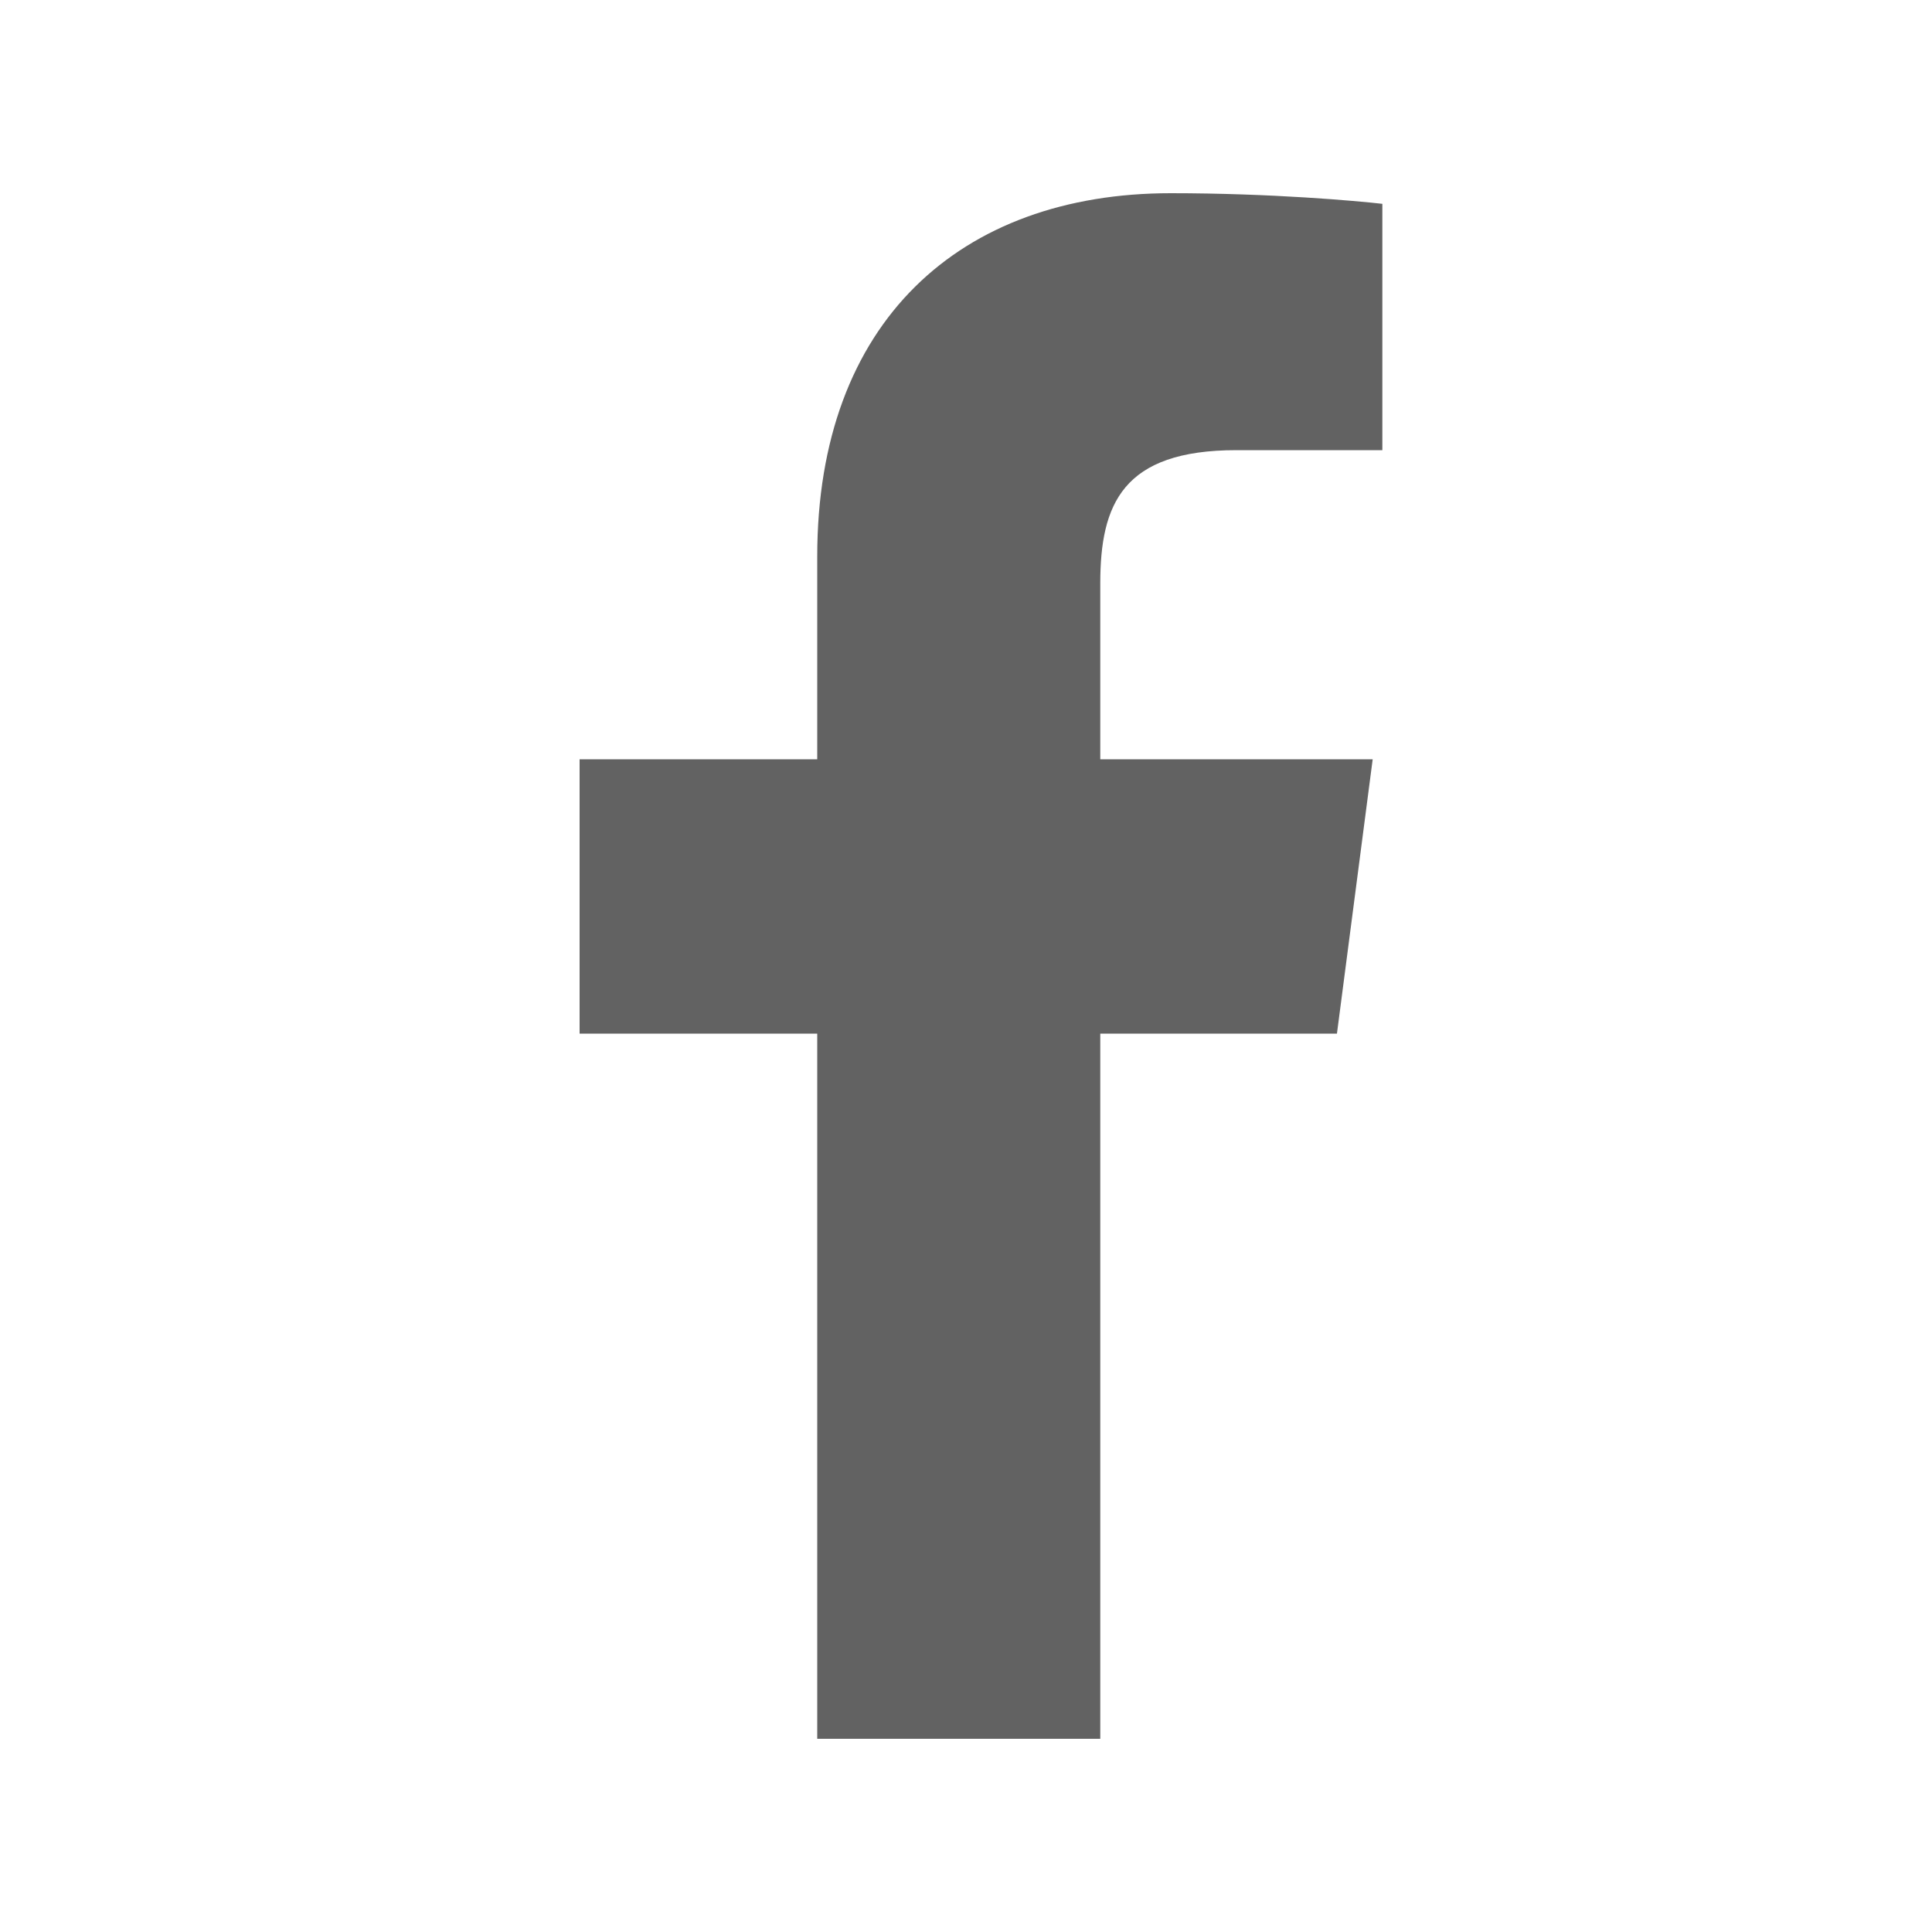
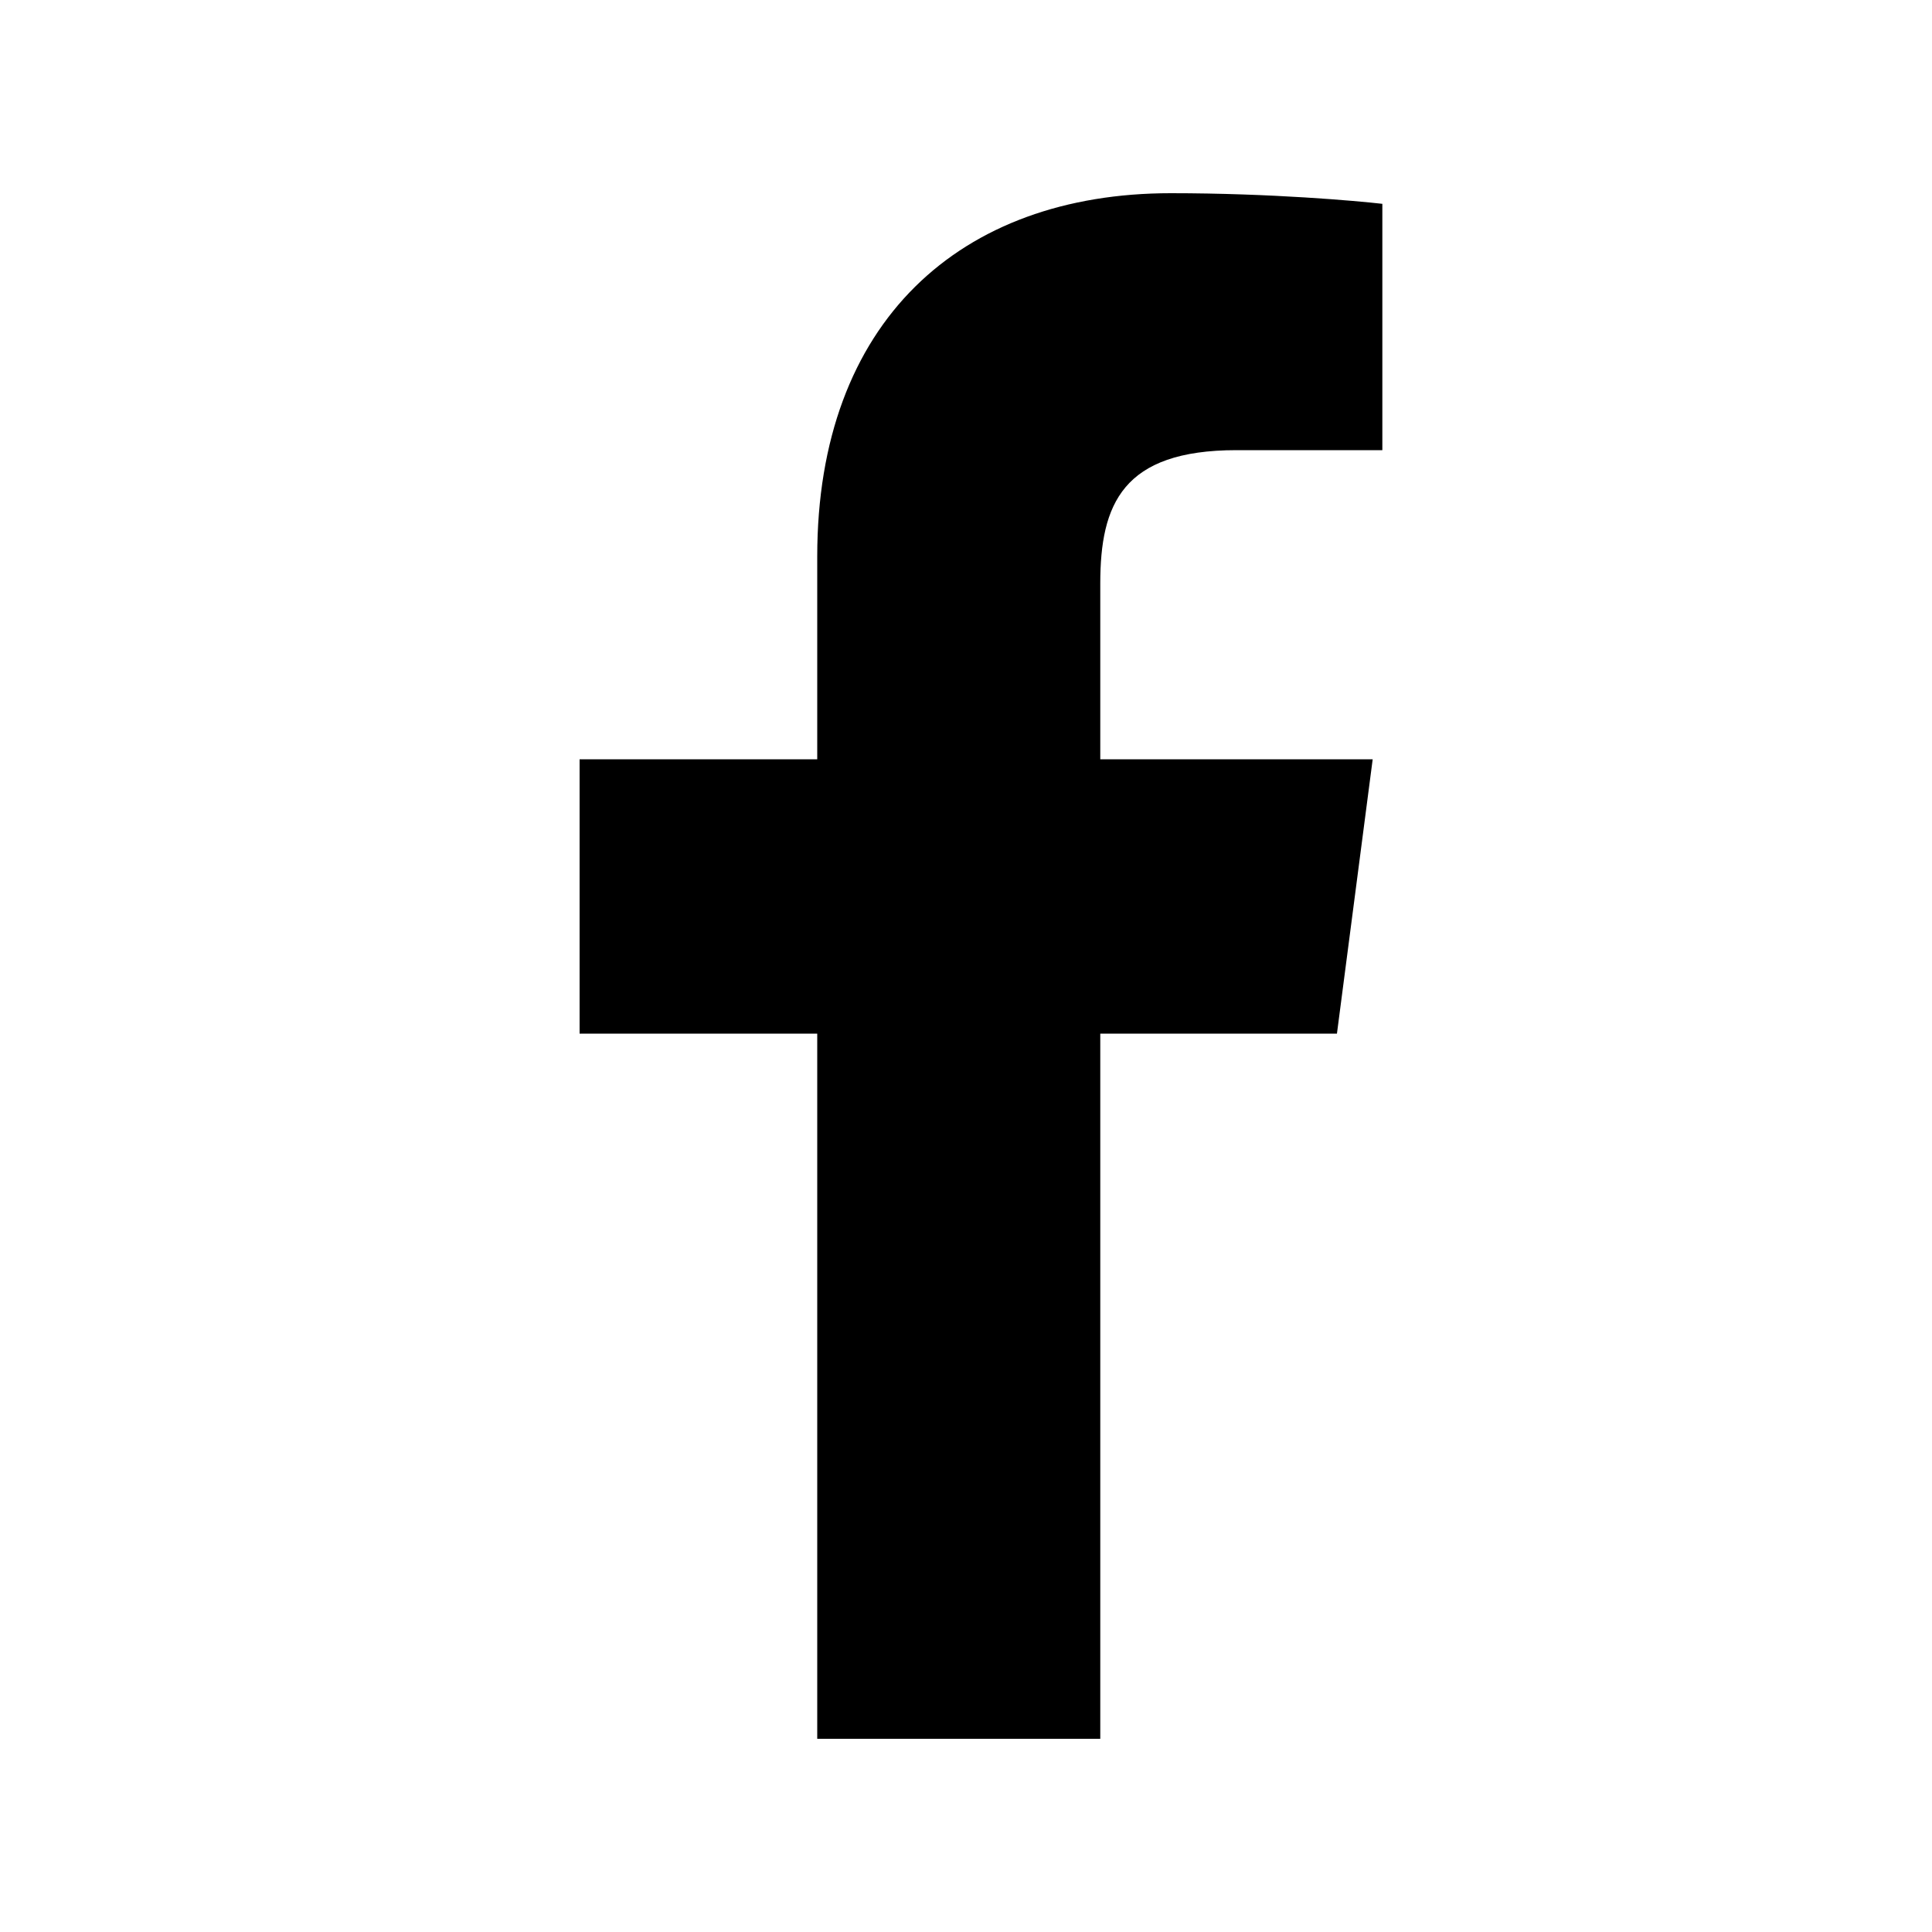
<svg xmlns="http://www.w3.org/2000/svg" aria-hidden="true" focusable="false" width="1em" height="1em" style="-ms-transform: rotate(360deg); -webkit-transform: rotate(360deg); transform: rotate(360deg);" preserveAspectRatio="xMidYMid meet" viewBox="0 0 20 20">
-   <path d="M8.46 18h2.93v-7.3h2.45l.37-2.84h-2.82V6.04c0-.82.23-1.38 1.41-1.38h1.51V2.11c-.26-.03-1.15-.11-2.19-.11c-2.18 0-3.66 1.33-3.66 3.76v2.1H6v2.84h2.46V18z" fill="#626262" />
+   <path d="M8.46 18h2.93v-7.3h2.45l.37-2.84h-2.82V6.04c0-.82.23-1.38 1.41-1.38h1.51V2.11c-.26-.03-1.15-.11-2.19-.11c-2.18 0-3.66 1.33-3.66 3.76v2.1H6v2.84h2.46V18z" />
</svg>
